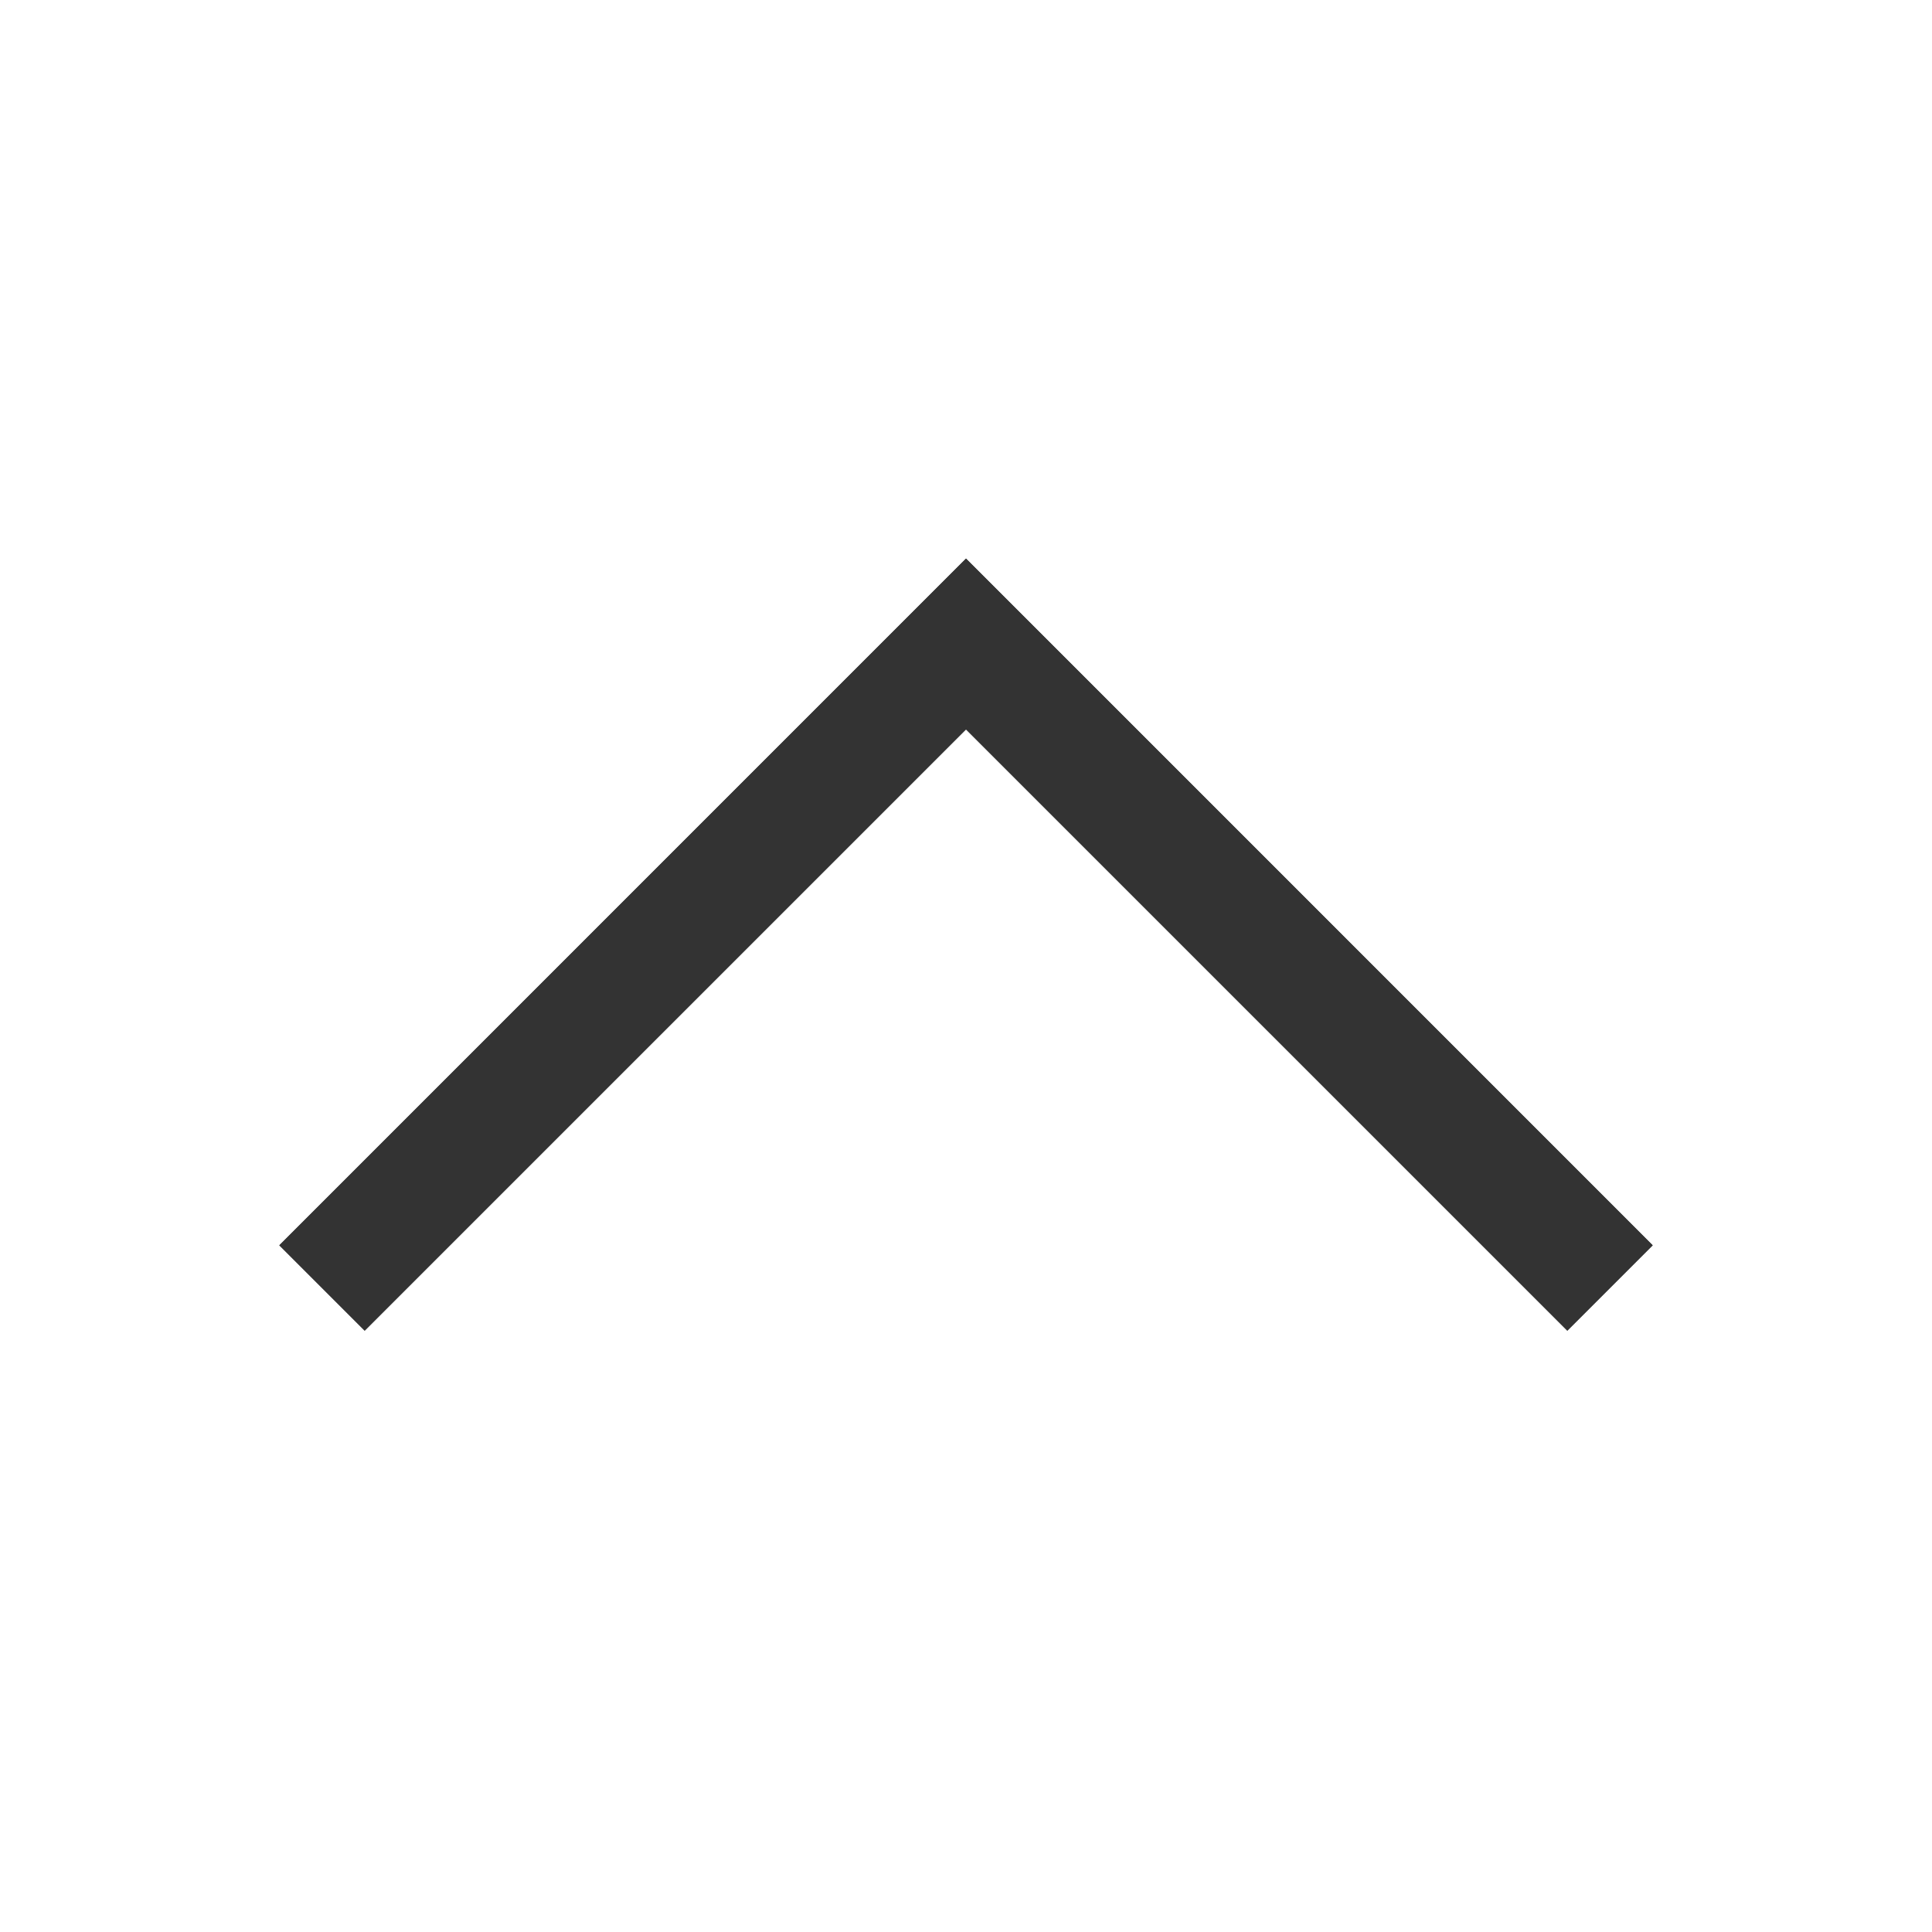
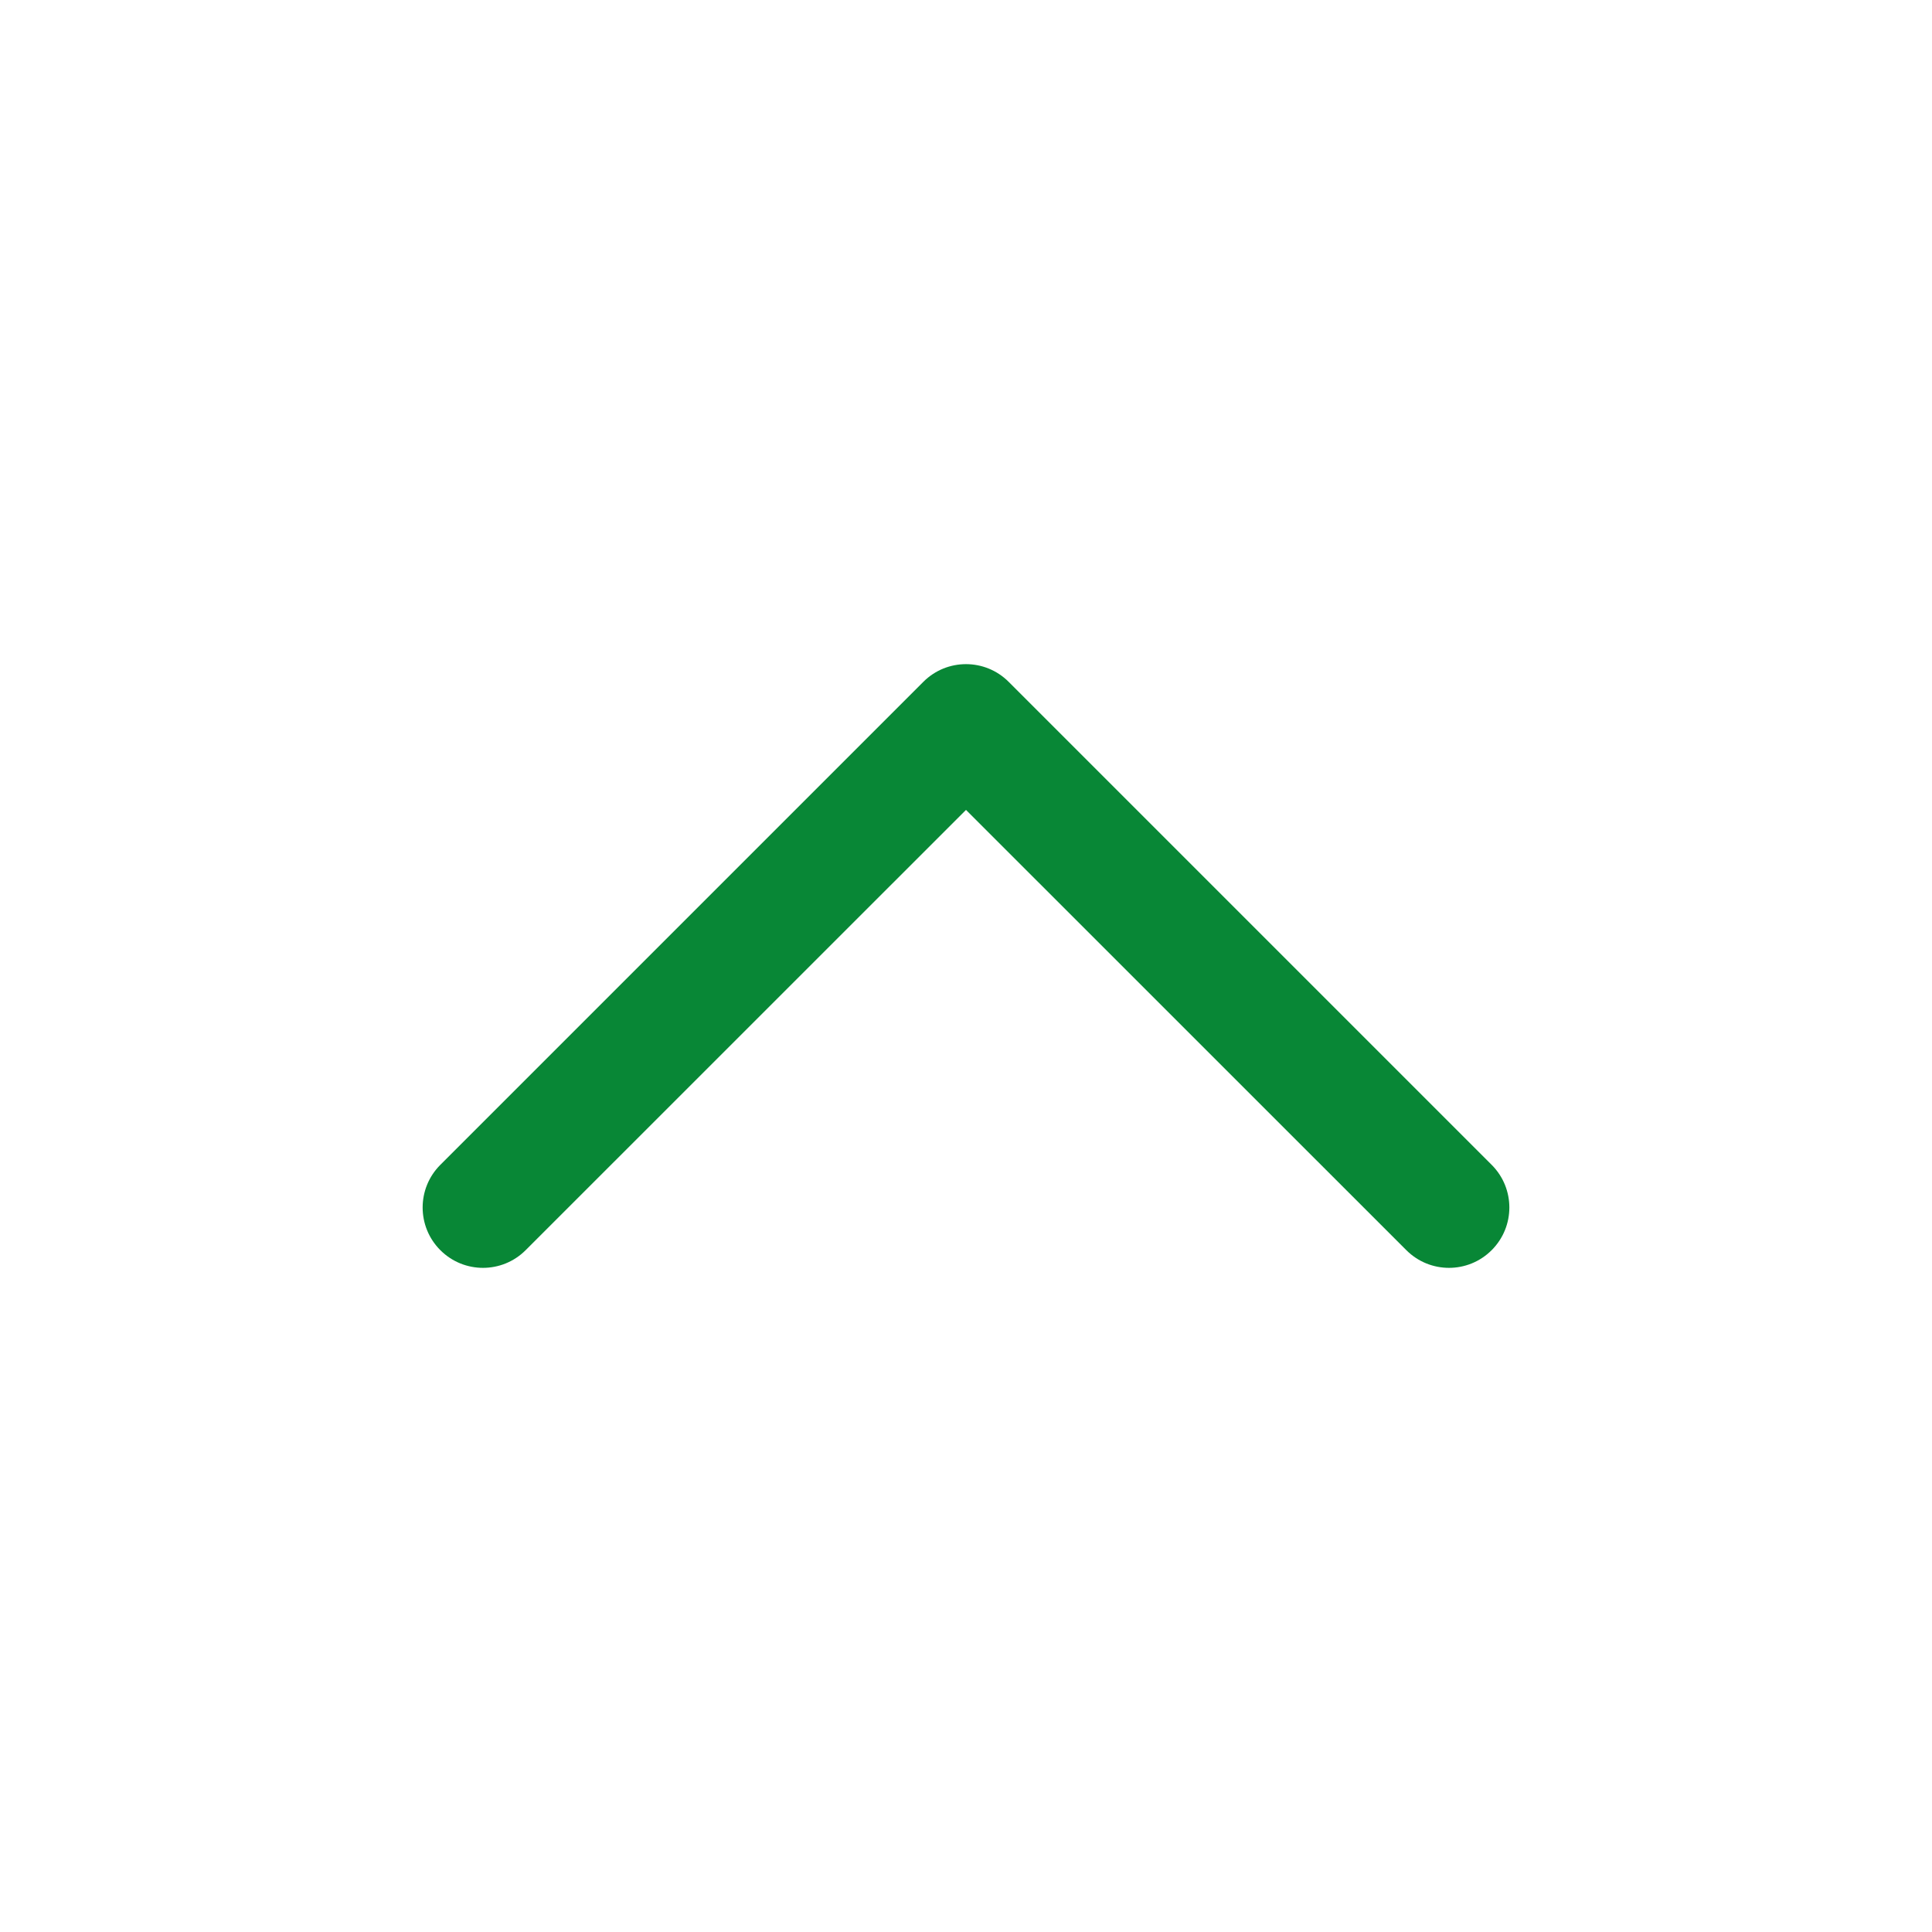
- <svg xmlns="http://www.w3.org/2000/svg" width="24px" height="24px" viewBox="0 0 24 24" version="1.1">
-   <g id="basics/icon/common/chevron-up" stroke="none" stroke-width="1" fill="none" fill-rule="evenodd">
-     <g>
-       <rect id="Rectangle" x="0" y="0" width="24" height="24" />
-       <g id="outline" transform="translate(4, 8)" stroke="#333333" stroke-width="1.5">
-         <polyline id="Stroke-1" points="0 8 8 0 16 8" />
-       </g>
-       <g id="fill" transform="translate(3, 6)" fill="#333333" fill-rule="nonzero">
-         <polygon id="Stroke-1" points="9 3.061 1.53 10.53 0.47 9.47 9 0.939 17.53 9.47 16.47 10.53" />
-       </g>
-     </g>
-   </g>
+ <svg xmlns="http://www.w3.org/2000/svg" width="24" height="24" viewBox="0 0 24 24" fill="none">
+   <path id="fill" fill-rule="evenodd" clip-rule="evenodd" d="M5.47 15.53C5.763 15.823 6.237 15.823 6.53 15.53L12 10.061L17.47 15.53C17.763 15.823 18.237 15.823 18.53 15.53C18.823 15.237 18.823 14.763 18.53 14.47L12.53 8.47C12.237 8.177 11.763 8.177 11.47 8.47L5.47 14.47C5.177 14.763 5.177 15.237 5.47 15.53Z" fill="#088736" />
</svg>
